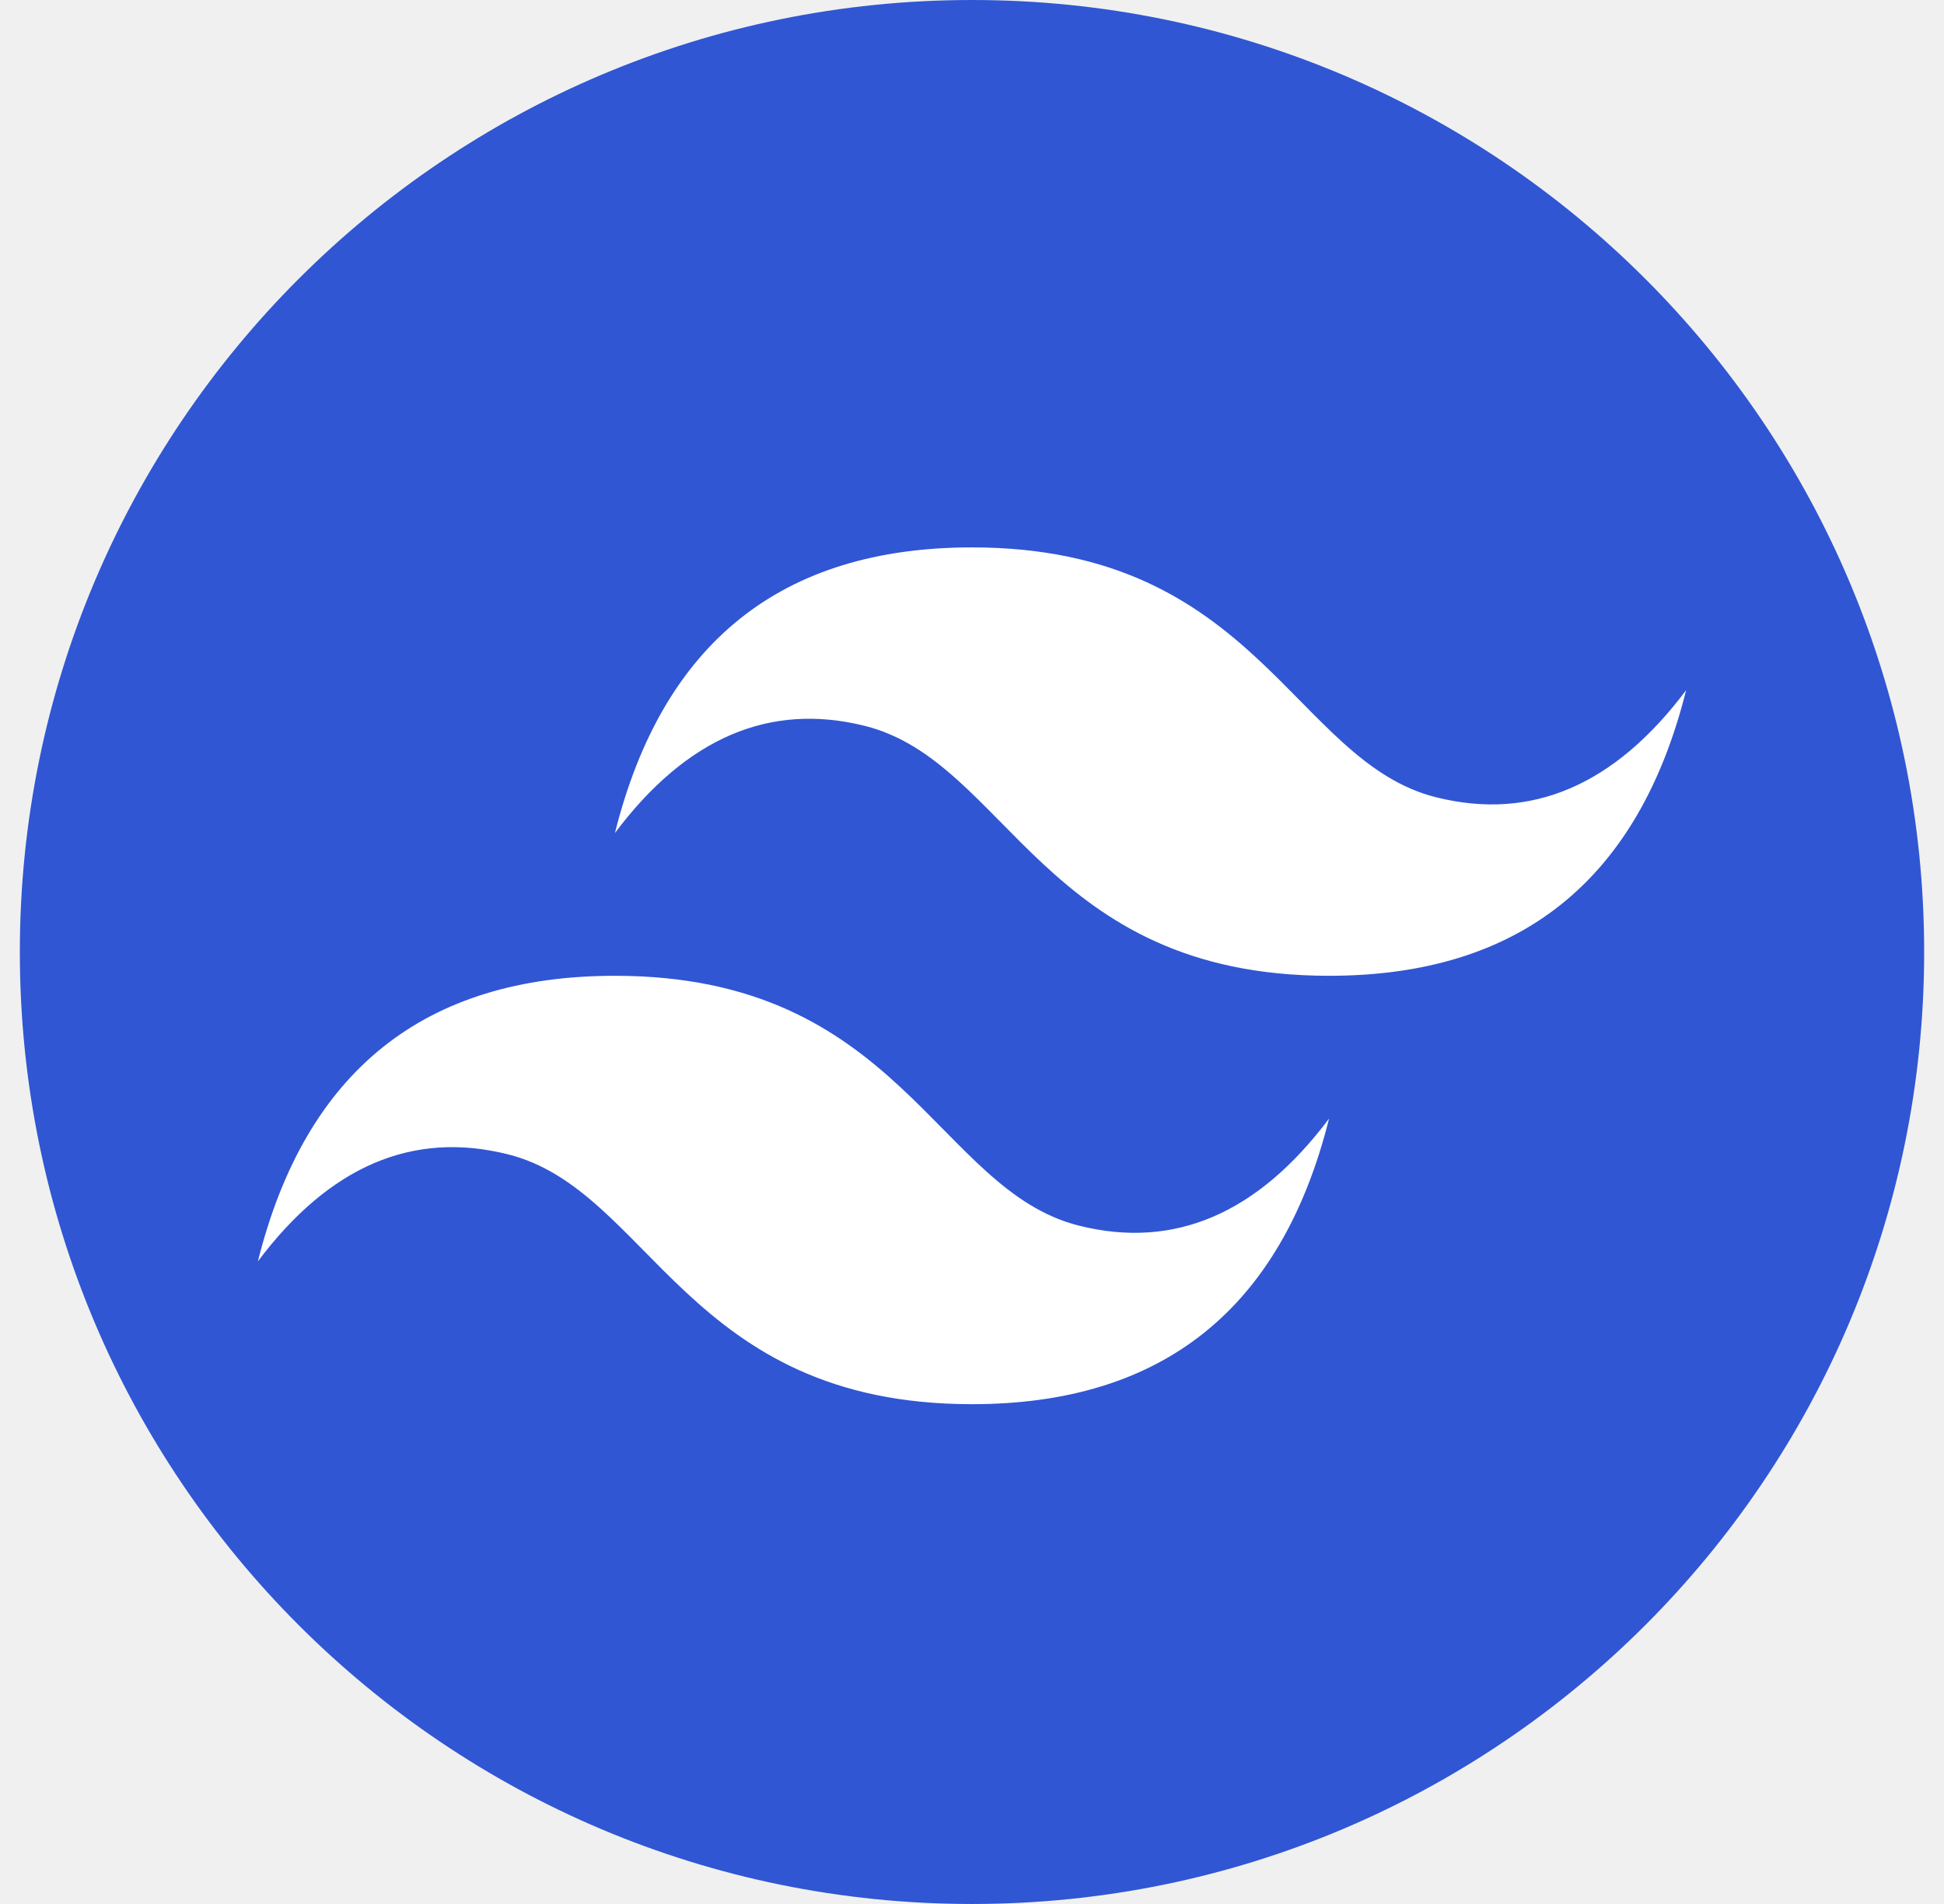
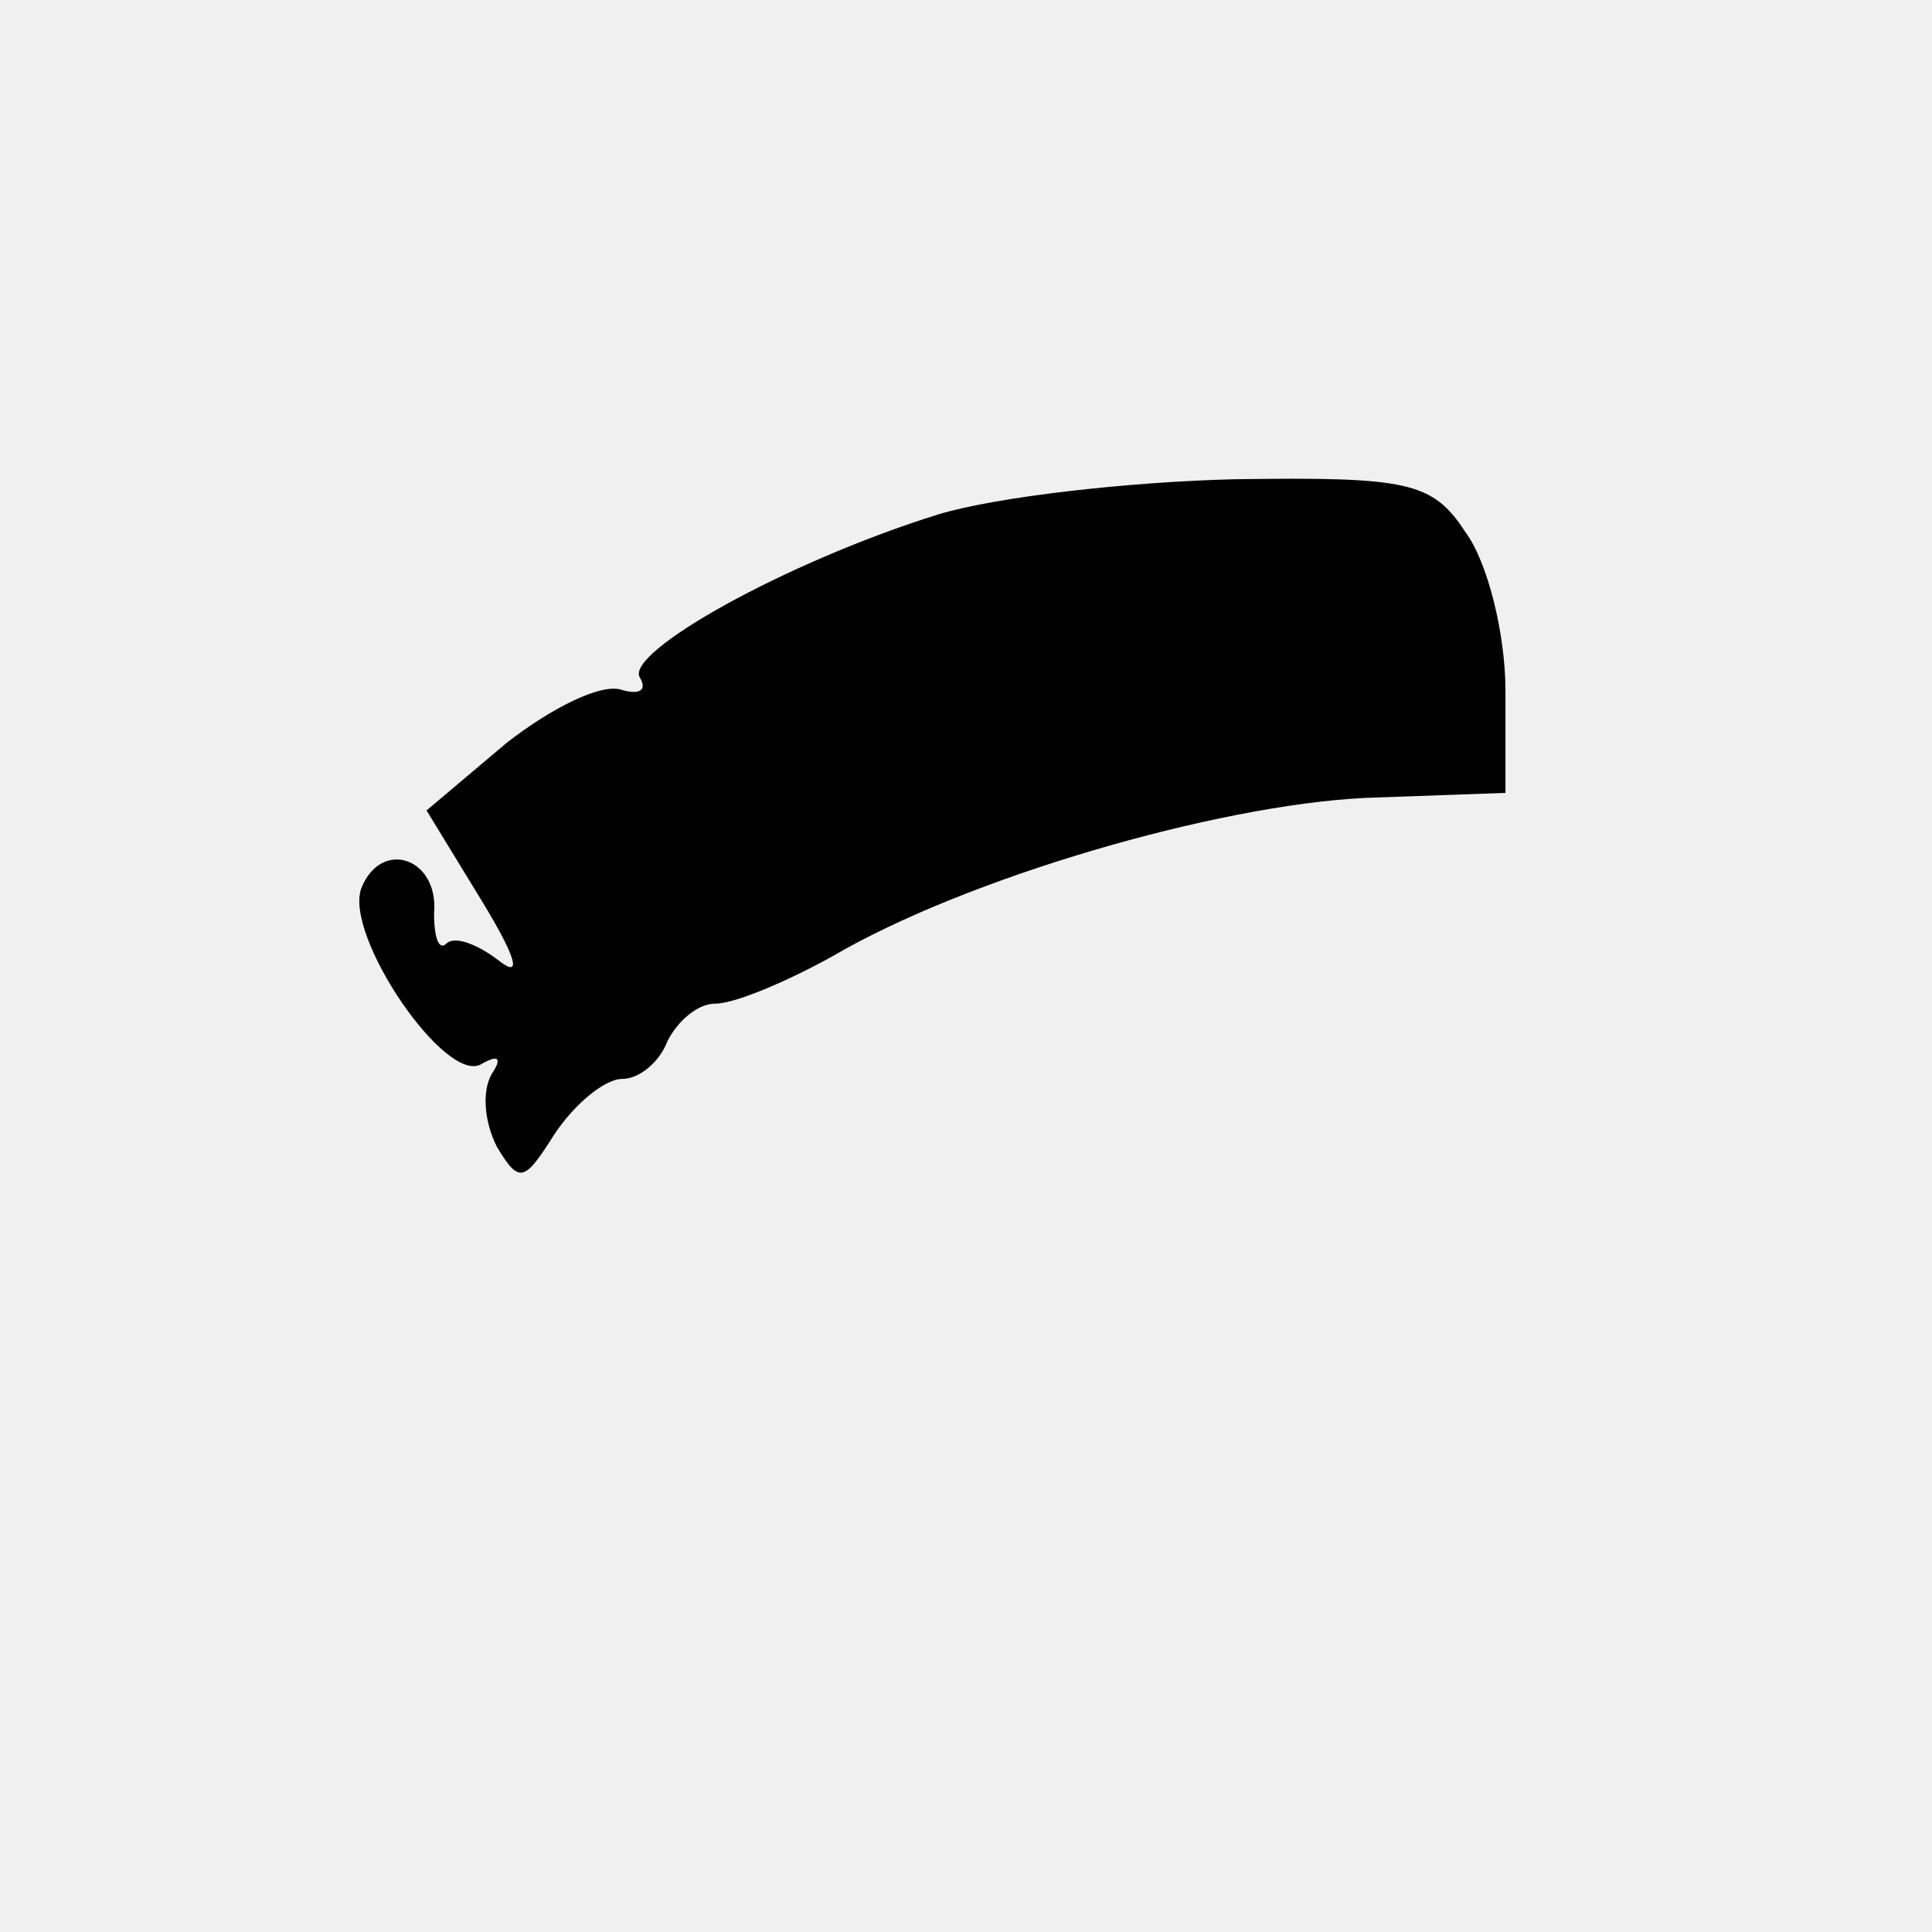
- <svg xmlns="http://www.w3.org/2000/svg" fill="none" height="48" viewBox="0 0 49 48" width="49">
-   <path d="m24.5 48c13.255 0 24-10.745 24-24s-10.745-24-24-24-24 10.745-24 24 10.745 24 24 24z" fill="#3056d3" />
-   <path clip-rule="evenodd" d="m15.5 21c1.2-4.8 4.2-7.2 9-7.2 7.2 0 8.1 5.4 11.7 6.3 2.4.6 4.5-.3 6.3-2.7-1.2 4.8-4.2 7.2-9 7.2-7.2 0-8.1-5.4-11.7-6.3-2.4-.6-4.5.3-6.3 2.7zm-9 10.8c1.2-4.8 4.2-7.2 9-7.2 7.2 0 8.1 5.4 11.7 6.3 2.4.6 4.5-.3 6.3-2.7-1.2 4.8-4.2 7.2-9 7.2-7.2 0-8.1-5.4-11.7-6.3-2.4-.6-4.5.3-6.3 2.7z" fill="#fff" fill-rule="evenodd" />
+ <svg xmlns="http://www.w3.org/2000/svg" version="1.0" width="16pt" height="16pt" viewBox="0 0 16 16" preserveAspectRatio="xMidYMid meet">
+   <g transform="translate(0,16) scale(0.020779,-0.020779)" fill="#000000" stroke="none">
+     <path d="M374 565 c-61 -19 -125 -55 -119 -65 3 -5 0 -7 -7 -5 -8 3 -28 -7 -46 -21 l-32 -27 22 -36 c14 -23 16 -31 7 -24 -9 7 -18 10 -21 7 -3 -3 -5 2 -5 12 2 22 -21 30 -29 10 -7 -19 34 -79 48 -70 7 4 8 2 4 -4 -4 -7 -3 -19 2 -29 9 -15 11 -14 23 5 8 12 20 22 27 22 7 0 15 7 18 15 4 8 12 15 19 15 8 0 29 9 47 19 53 31 152 60 212 63 l56 2 0 41 c0 22 -7 51 -16 63 -13 20 -23 22 -92 21 -42 -1 -95 -7 -118 -14z" />
+   </g>
</svg>
